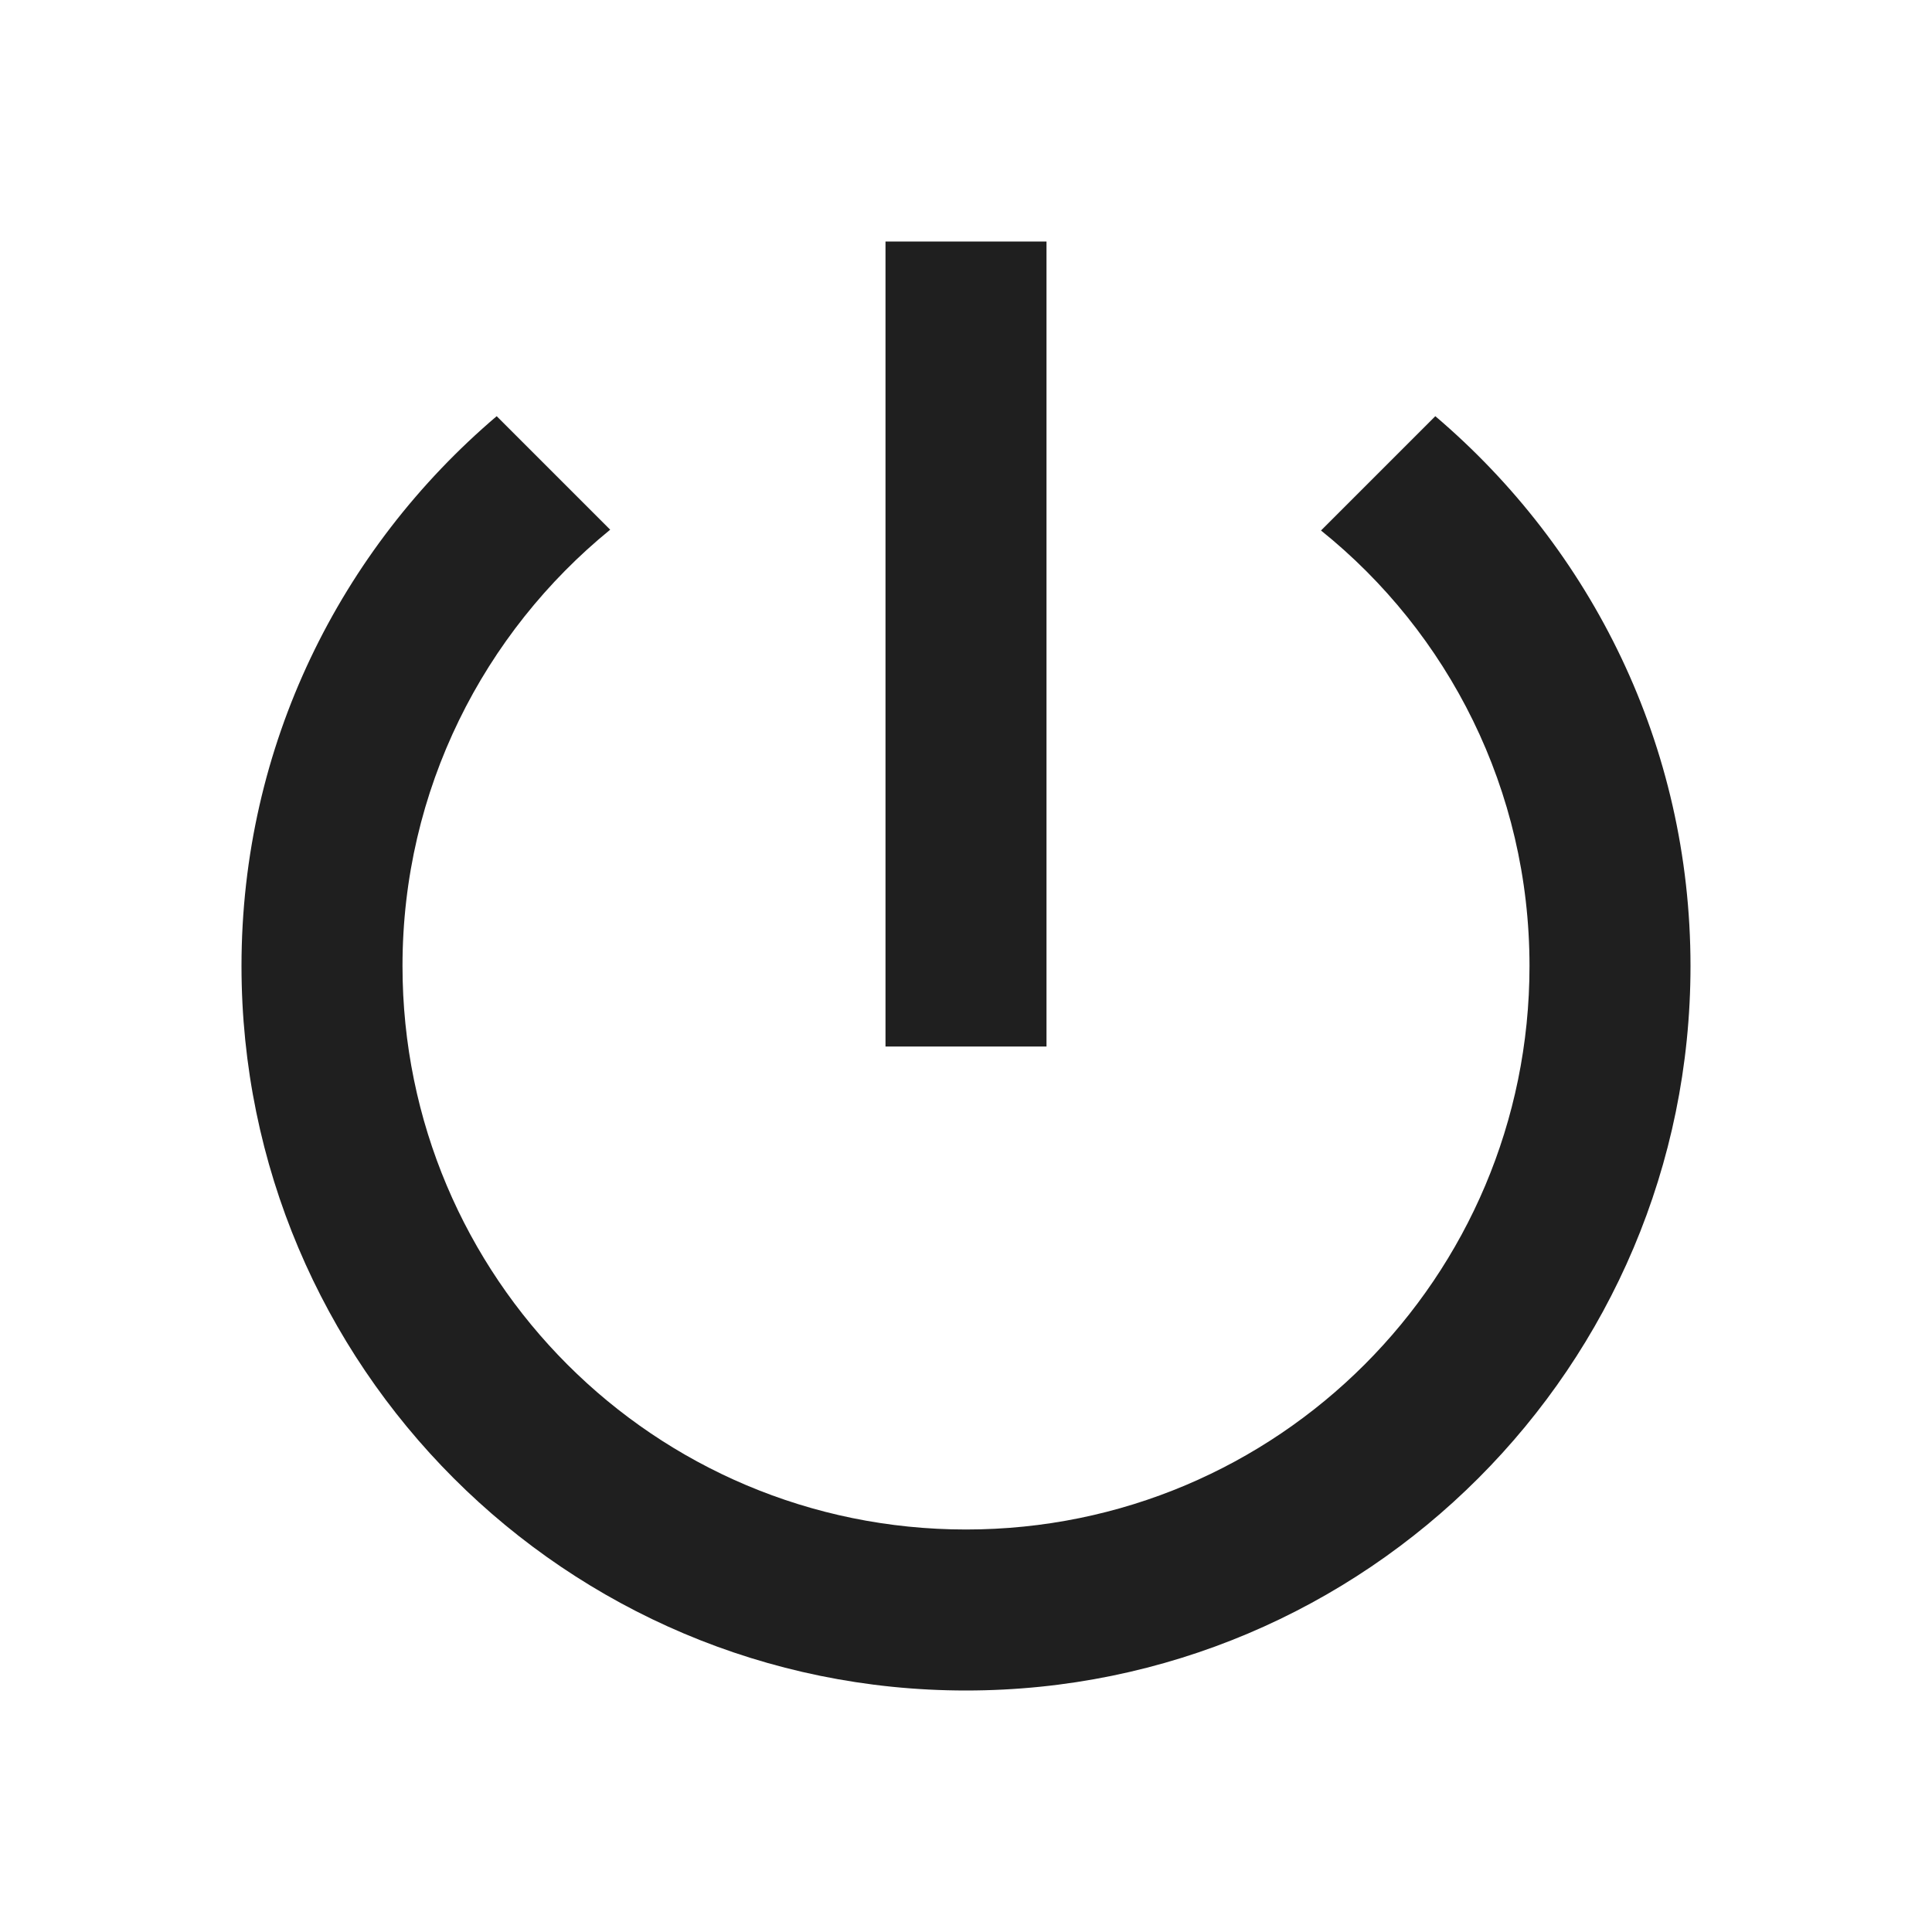
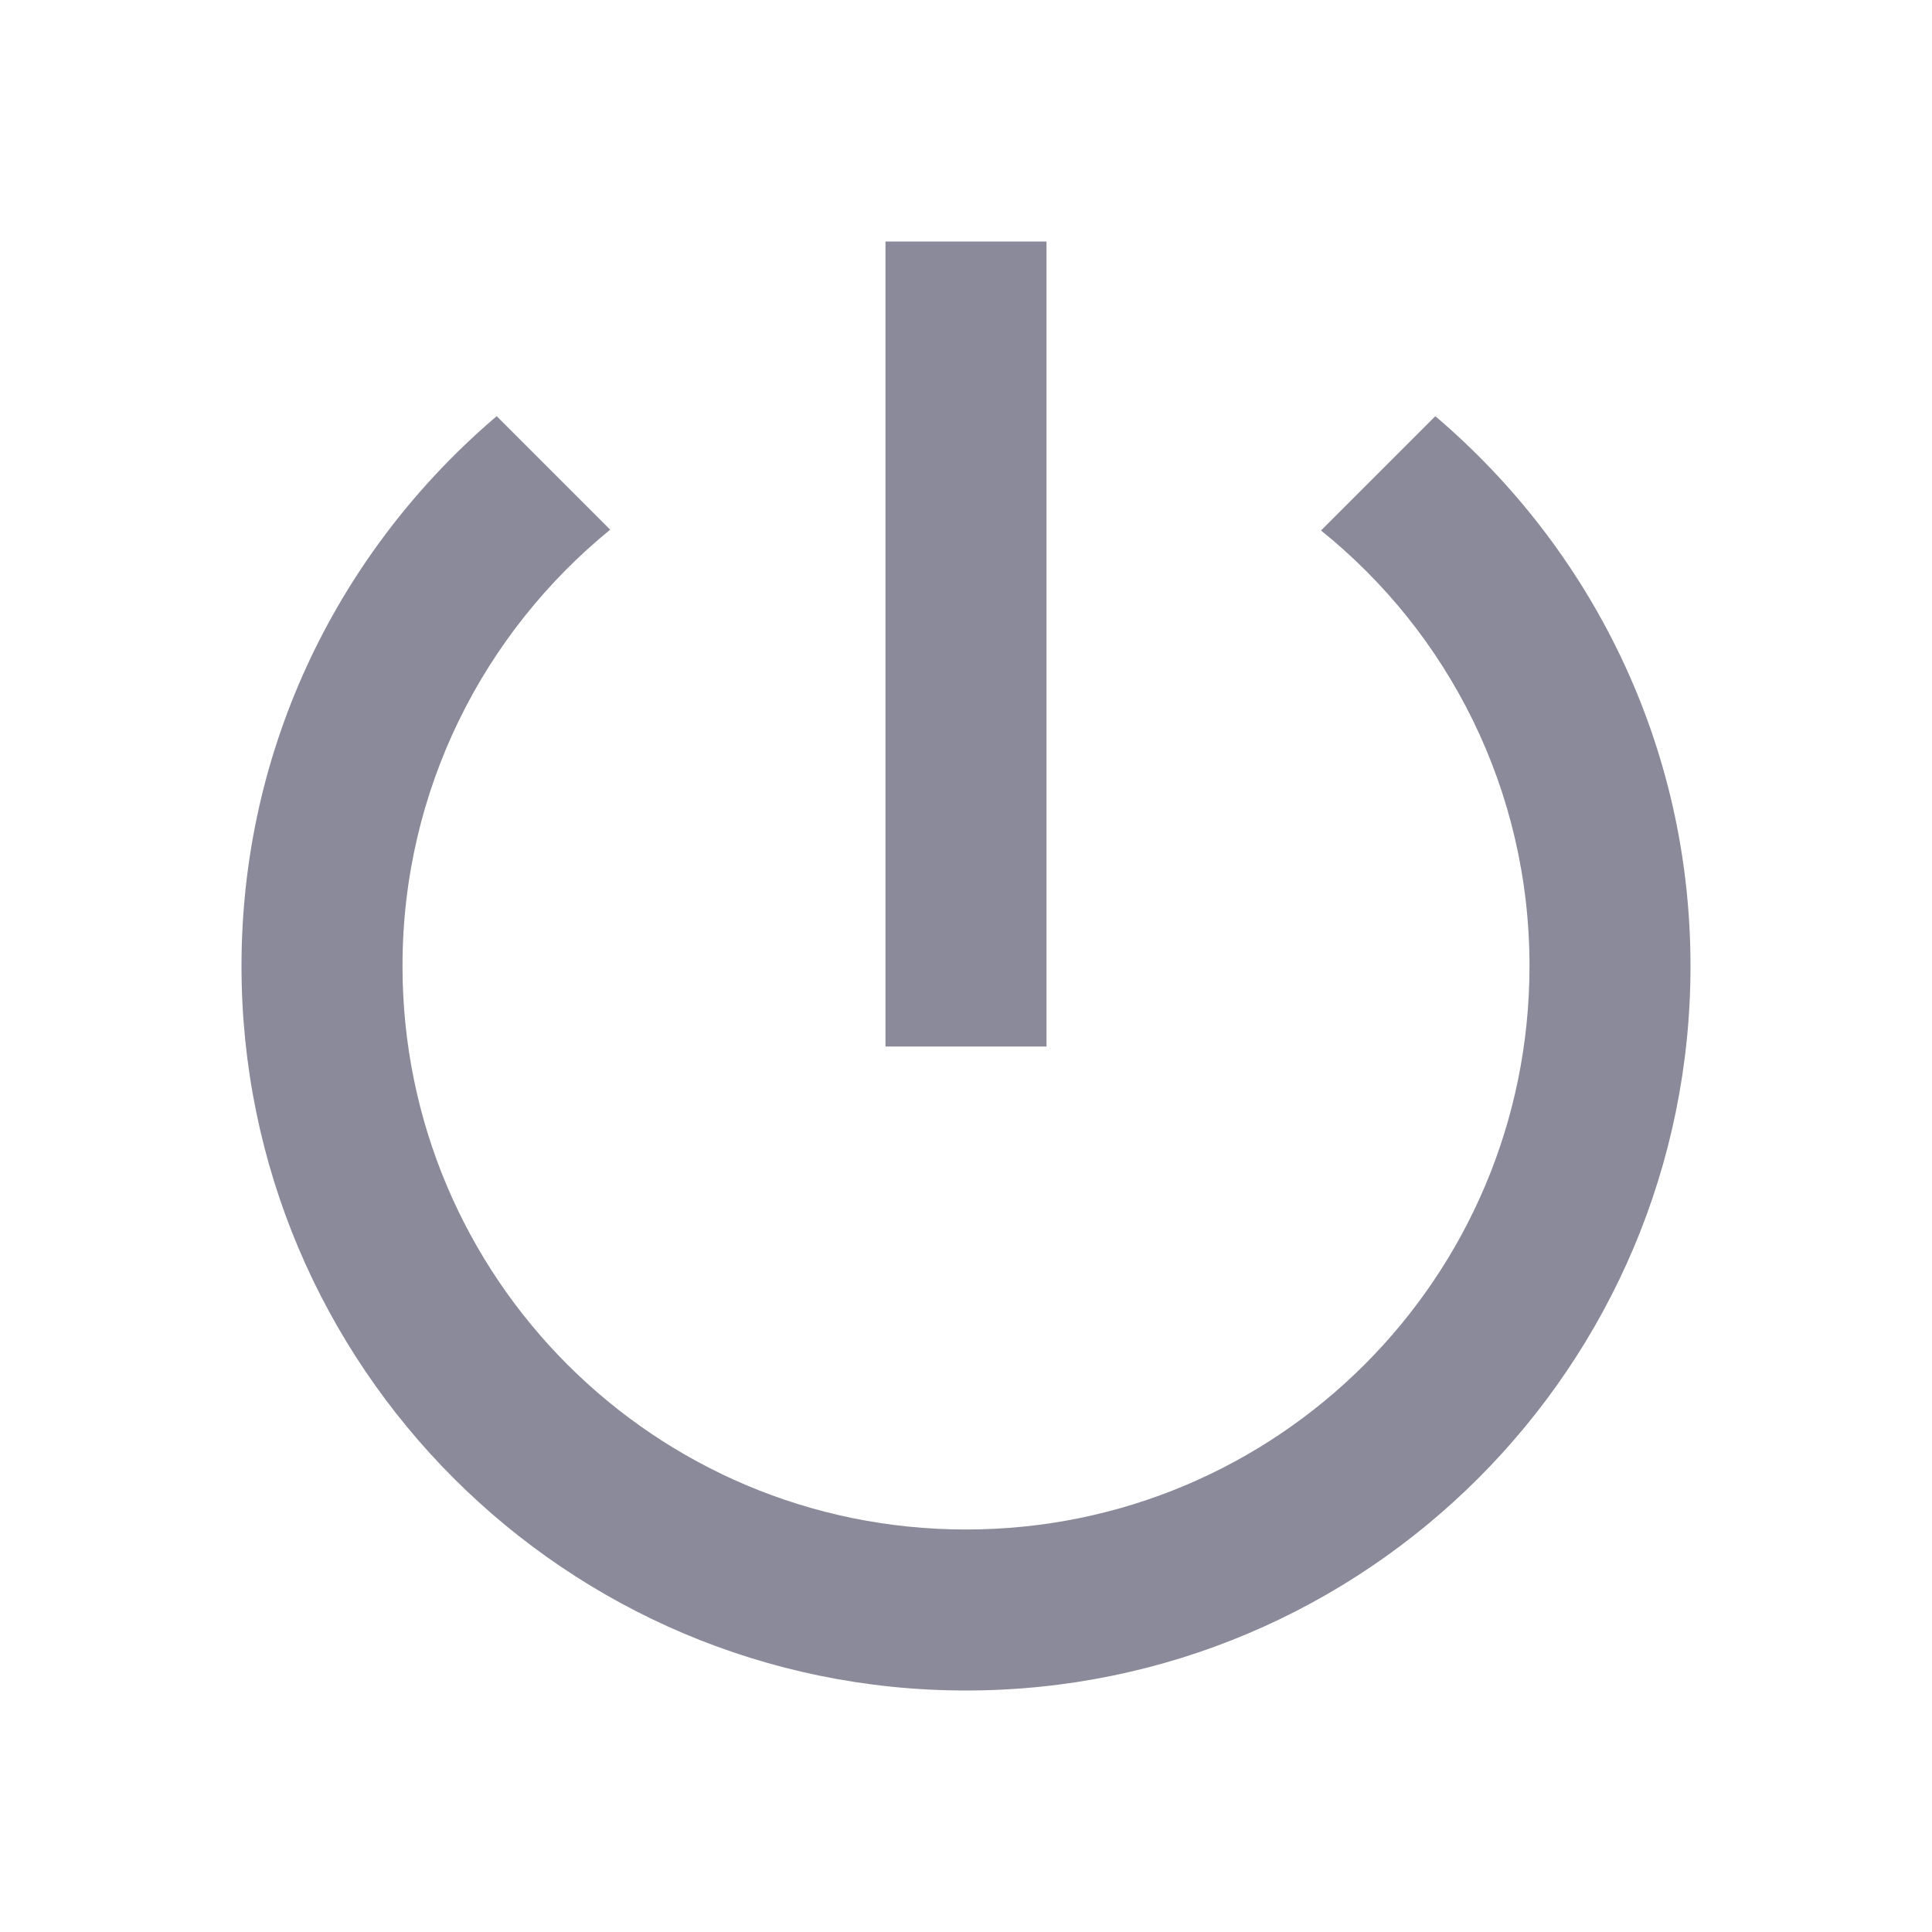
- <svg xmlns="http://www.w3.org/2000/svg" height="20px" viewBox="0 0 24 24" width="20px" fill="#1f1f1f">
+ <svg xmlns="http://www.w3.org/2000/svg" height="20px" viewBox="0 0 24 24" width="20px" fill="#8a8a9a">
  <path d="M0 0h24v24H0V0z" fill="none" />
  <path d="M13 3h-2v10h2V3zm4.83 2.17l-1.42 1.42C17.99 7.86 19 9.81 19 12c0 3.87-3.13 7-7 7s-7-3.13-7-7c0-2.19 1.01-4.14 2.58-5.42L6.17 5.17C4.23 6.82 3 9.26 3 12c0 4.97 4.03 9 9 9s9-4.03 9-9c0-2.74-1.23-5.18-3.17-6.83z" />
</svg>
